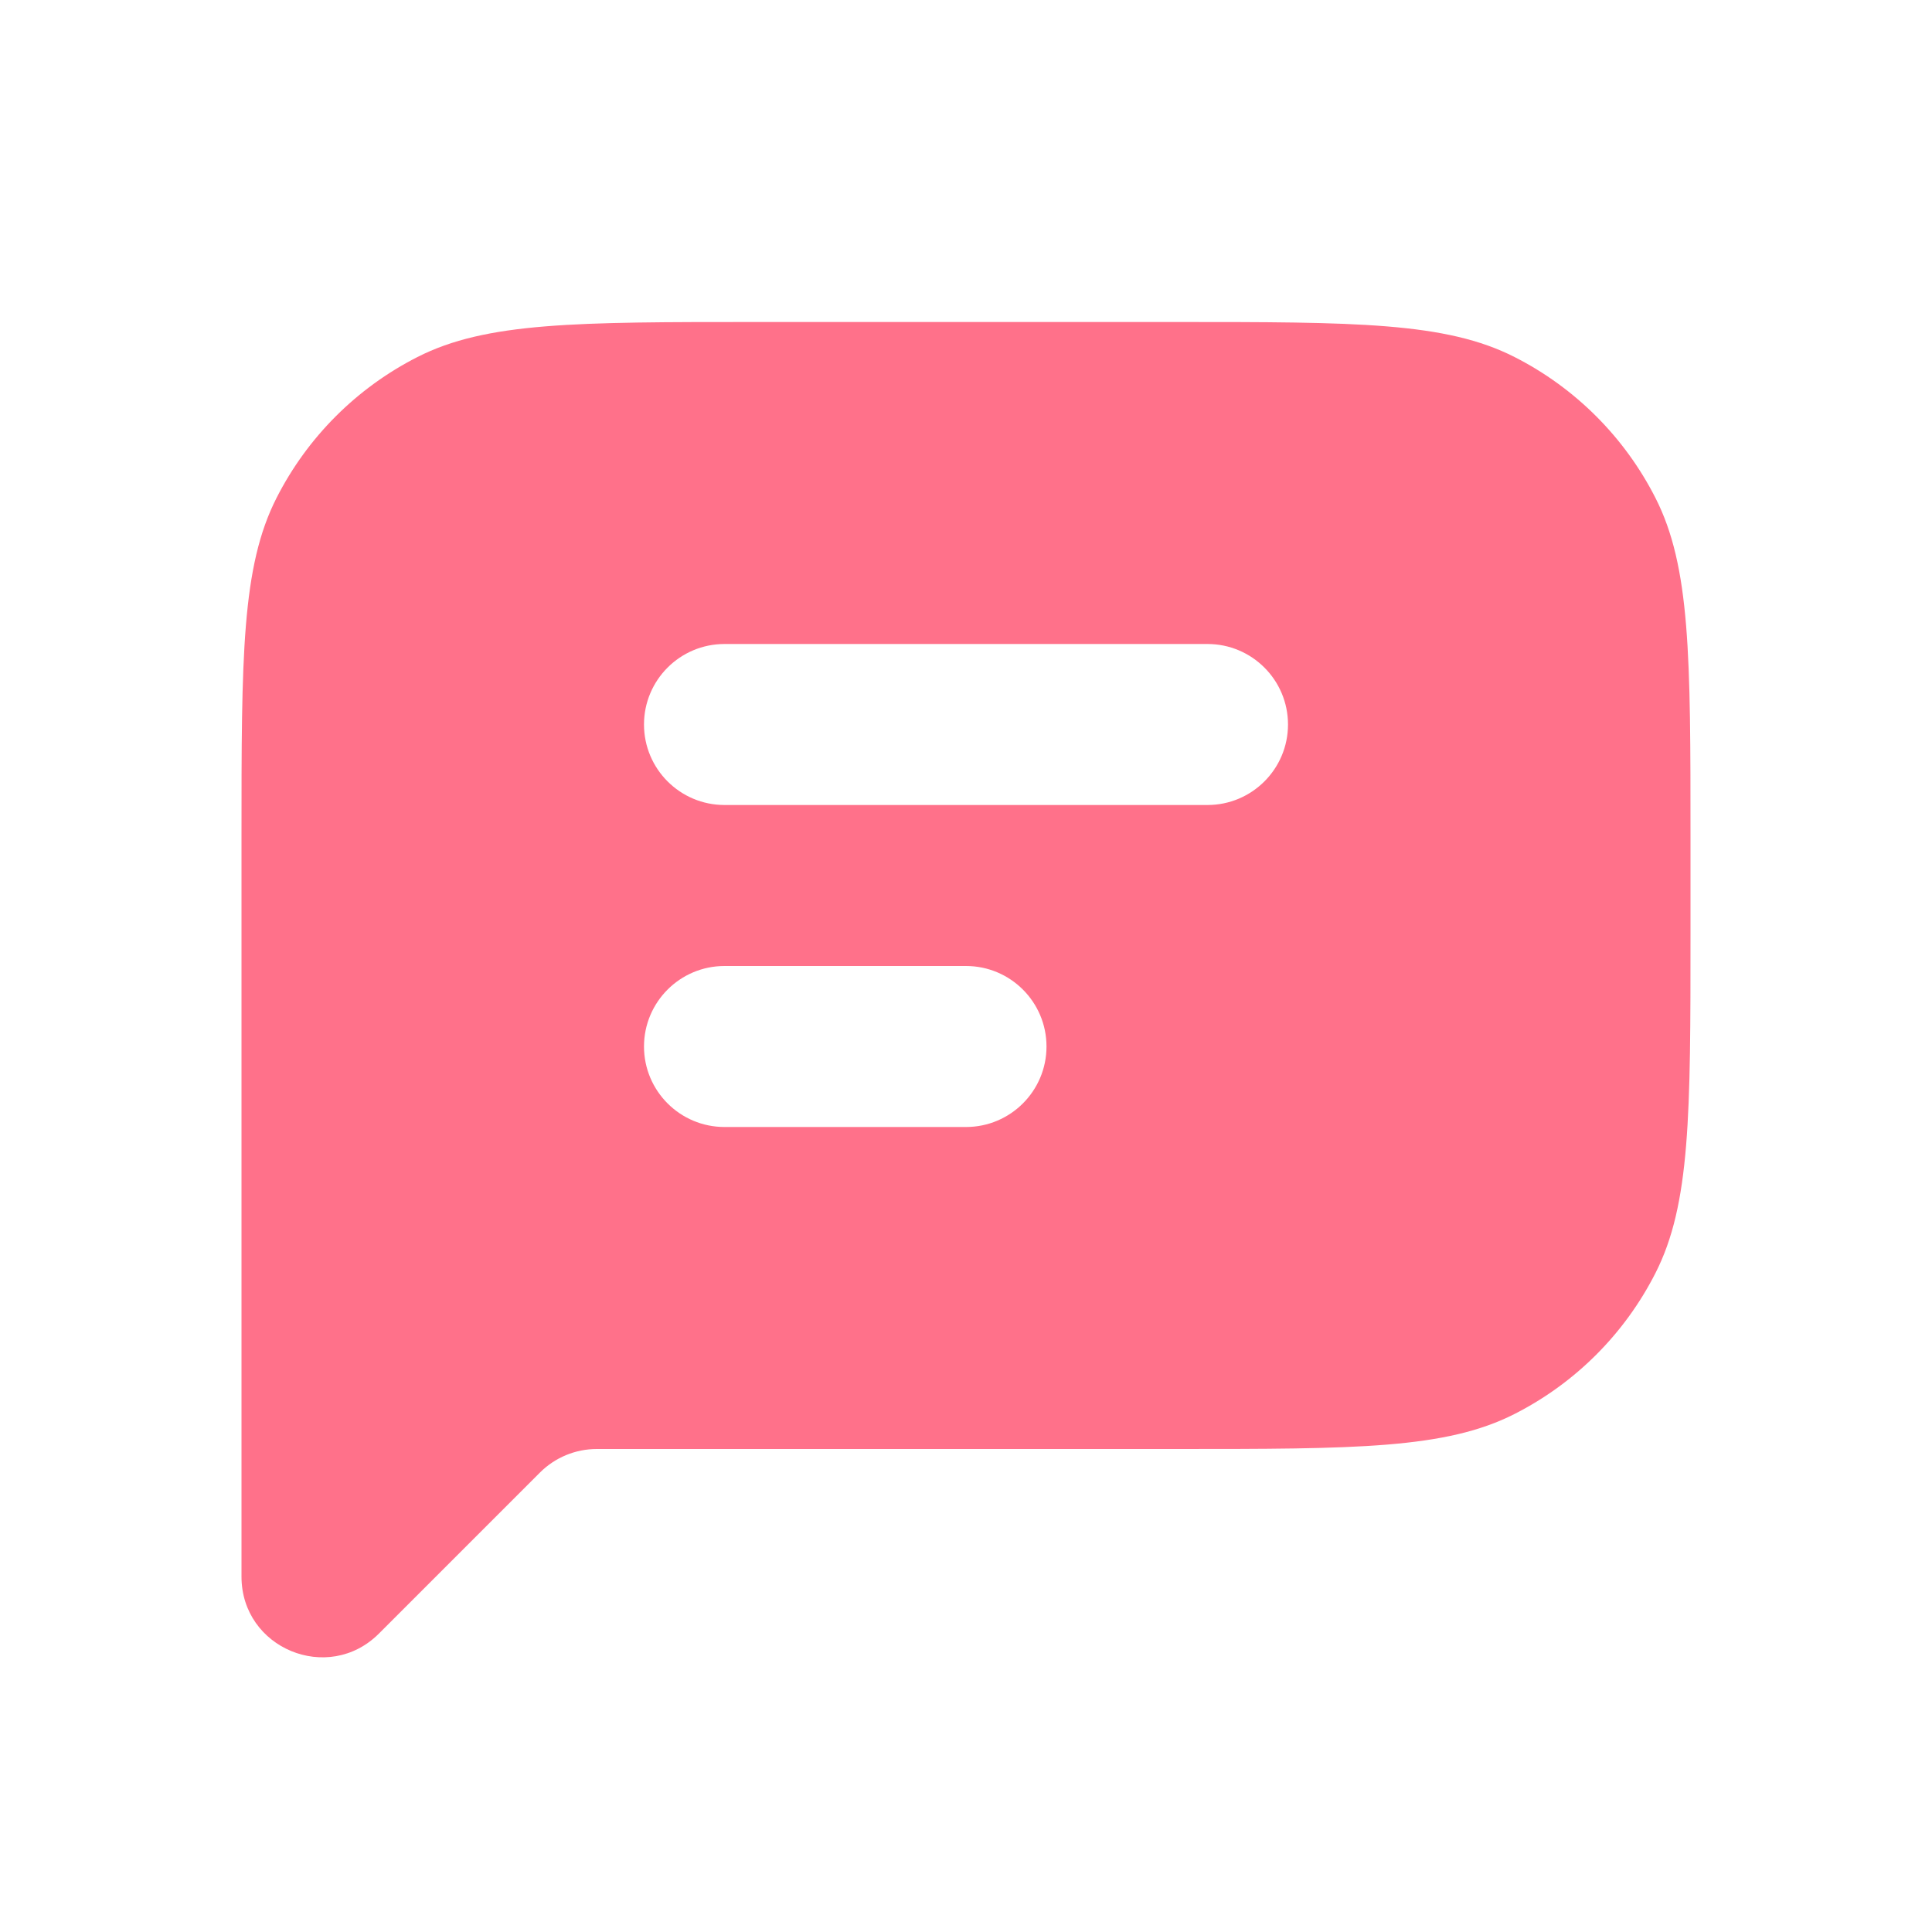
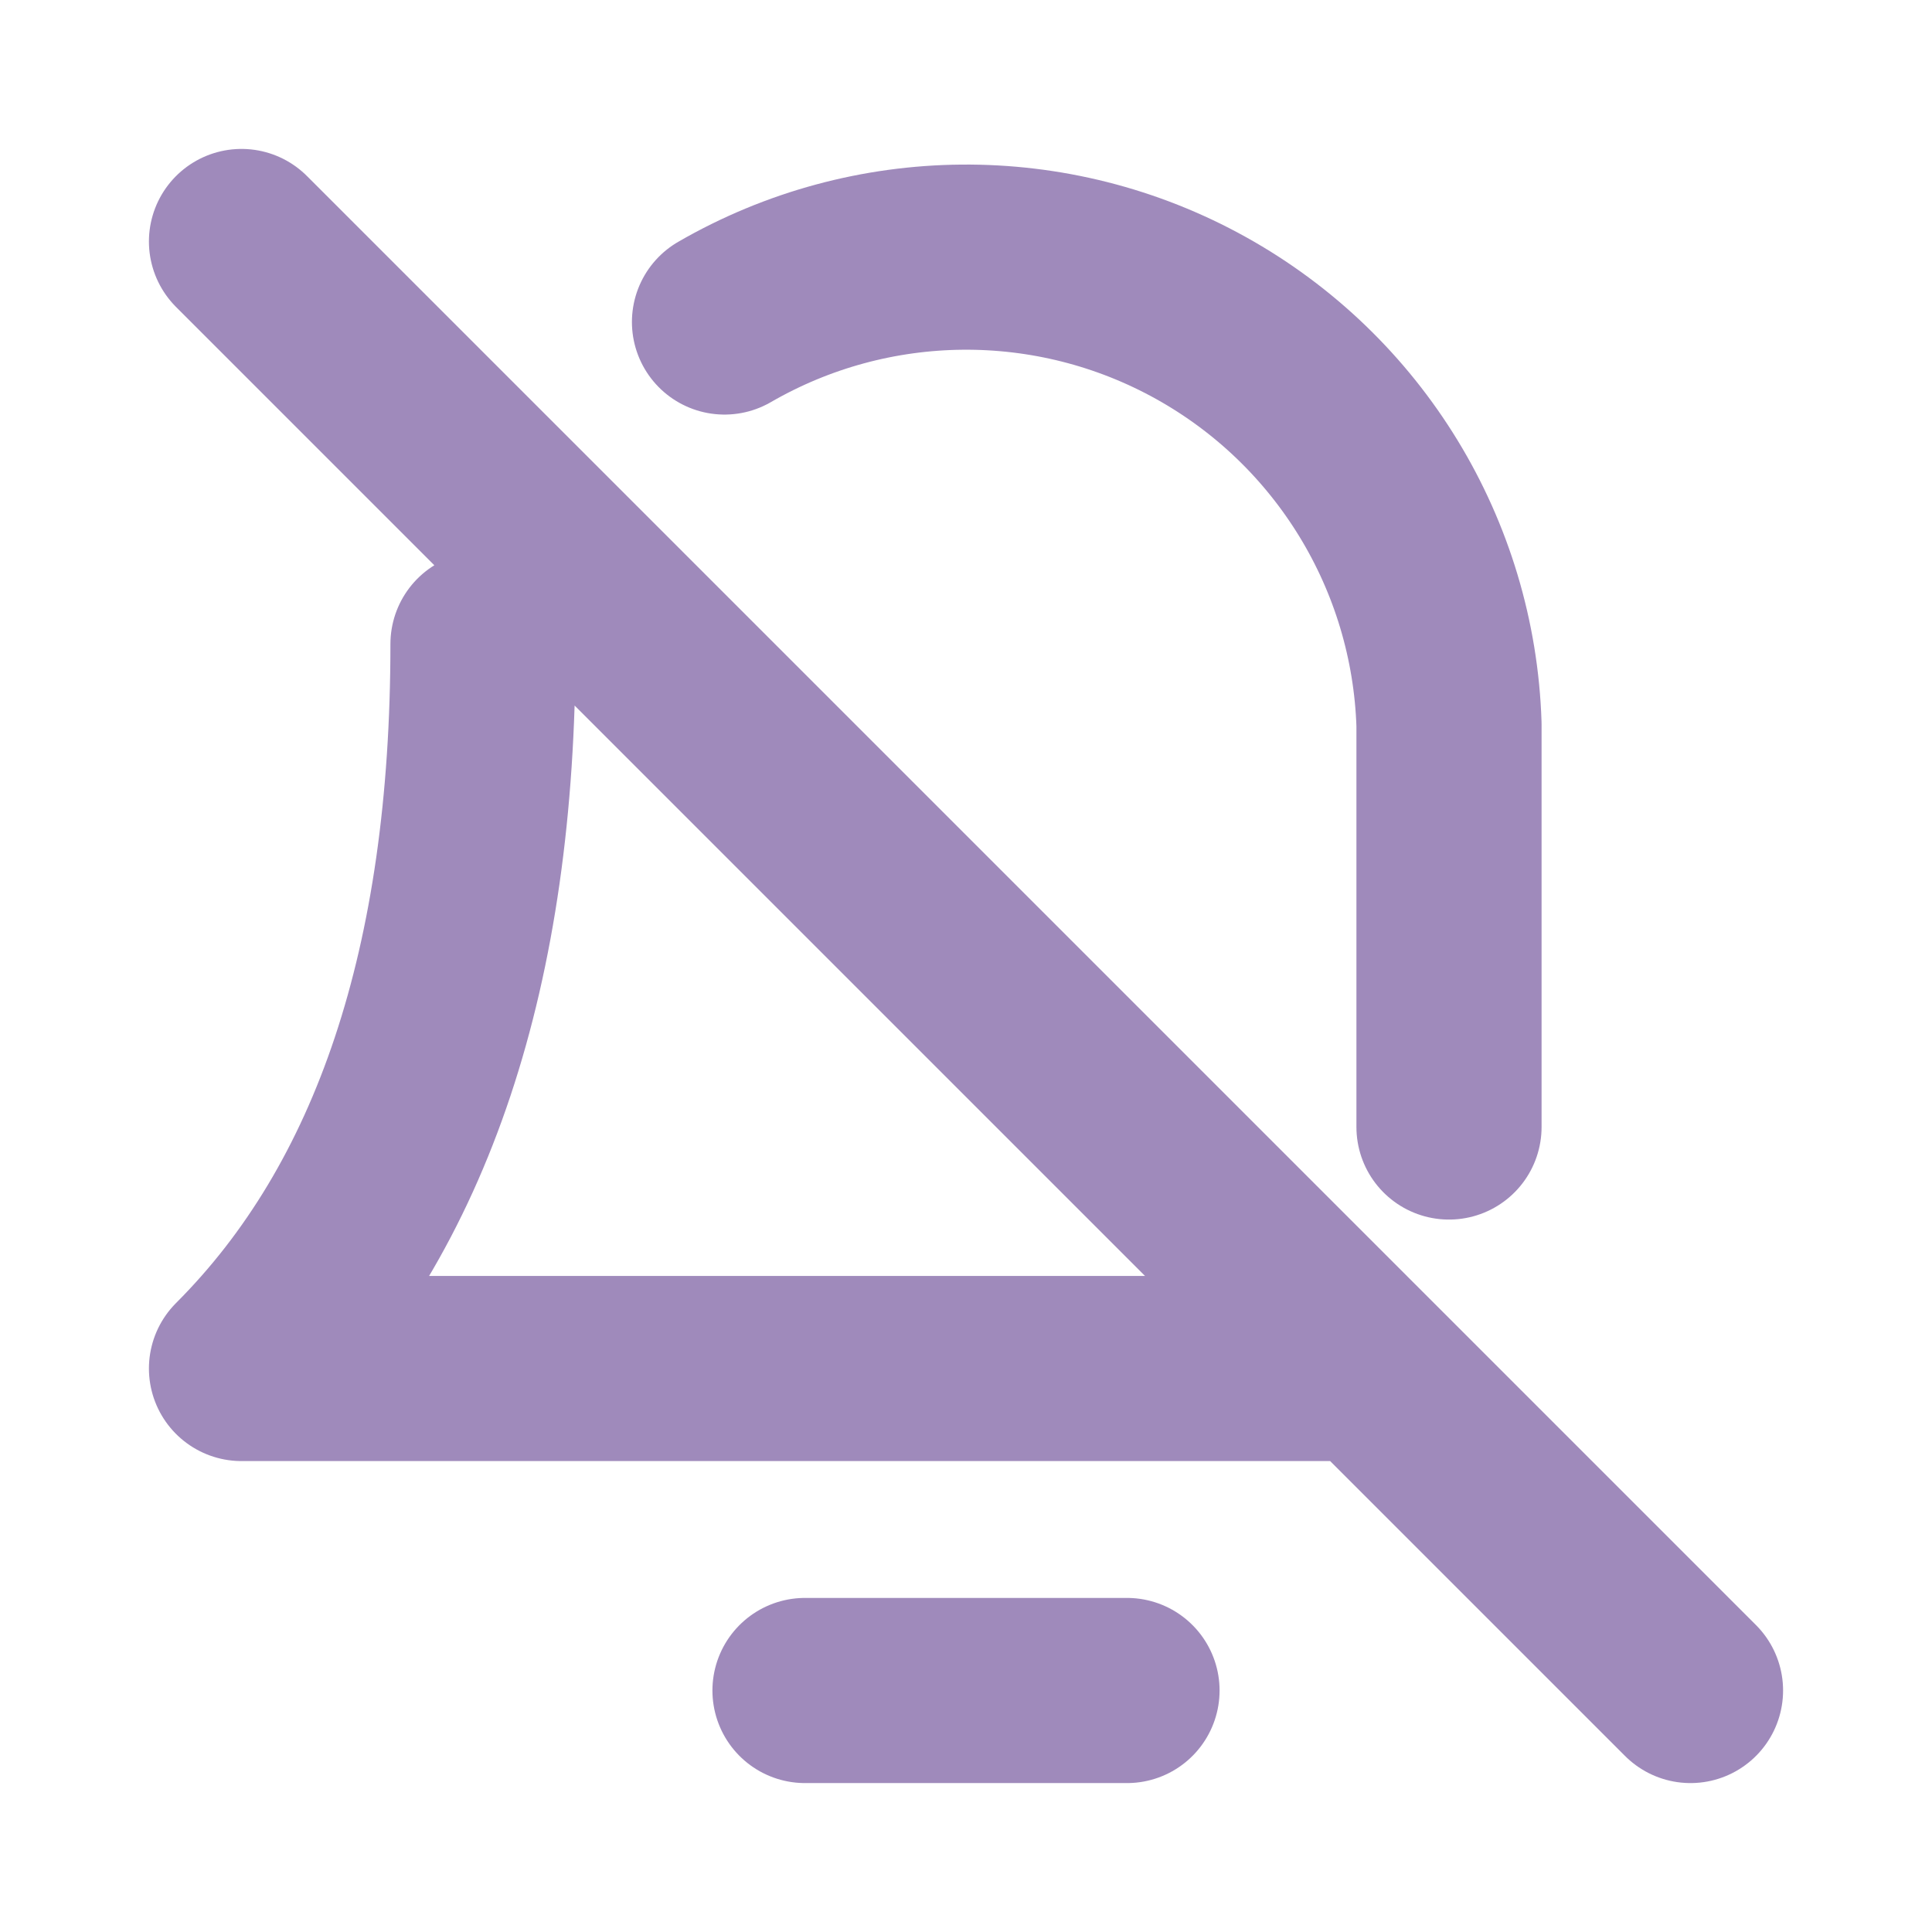
- <svg xmlns="http://www.w3.org/2000/svg" width="24" height="24" viewBox="0 0 24 24" fill="none">
-   <path d="M14.6 4C16.84 4 17.961 4 18.816 4.436C19.569 4.819 20.181 5.431 20.564 6.184C21 7.039 21 8.16 21 10.4V11.6C21 13.84 21 14.961 20.564 15.816C20.181 16.569 19.569 17.181 18.816 17.564C17.961 18 16.84 18 14.6 18H7.414C7.149 18 6.895 18.105 6.707 18.293L4.707 20.293C4.077 20.923 3 20.477 3 19.586V10.4C3 8.16 3 7.039 3.436 6.184C3.819 5.431 4.431 4.819 5.184 4.436C6.039 4 7.16 4 9.4 4H14.6ZM9 12C8.448 12 8 12.448 8 13C8 13.552 8.448 14 9 14H12C12.552 14 13 13.552 13 13C13 12.448 12.552 12 12 12H9ZM9 8C8.448 8 8 8.448 8 9C8 9.552 8.448 10 9 10H15C15.552 10 16 9.552 16 9C16 8.448 15.552 8 15 8H9Z" fill="#FF718A" />
+ <svg xmlns="http://www.w3.org/2000/svg" viewBox="0 0 24 24">
+   <path fill="none" stroke="#9f8abb" stroke-width="2.3" stroke-linecap="round" stroke-linejoin="round" d="M3 3l18 18M9 4a6 6 0 0 1 9 5v5M6 8q0 6-3 9h14M10 21h4" />
</svg>
